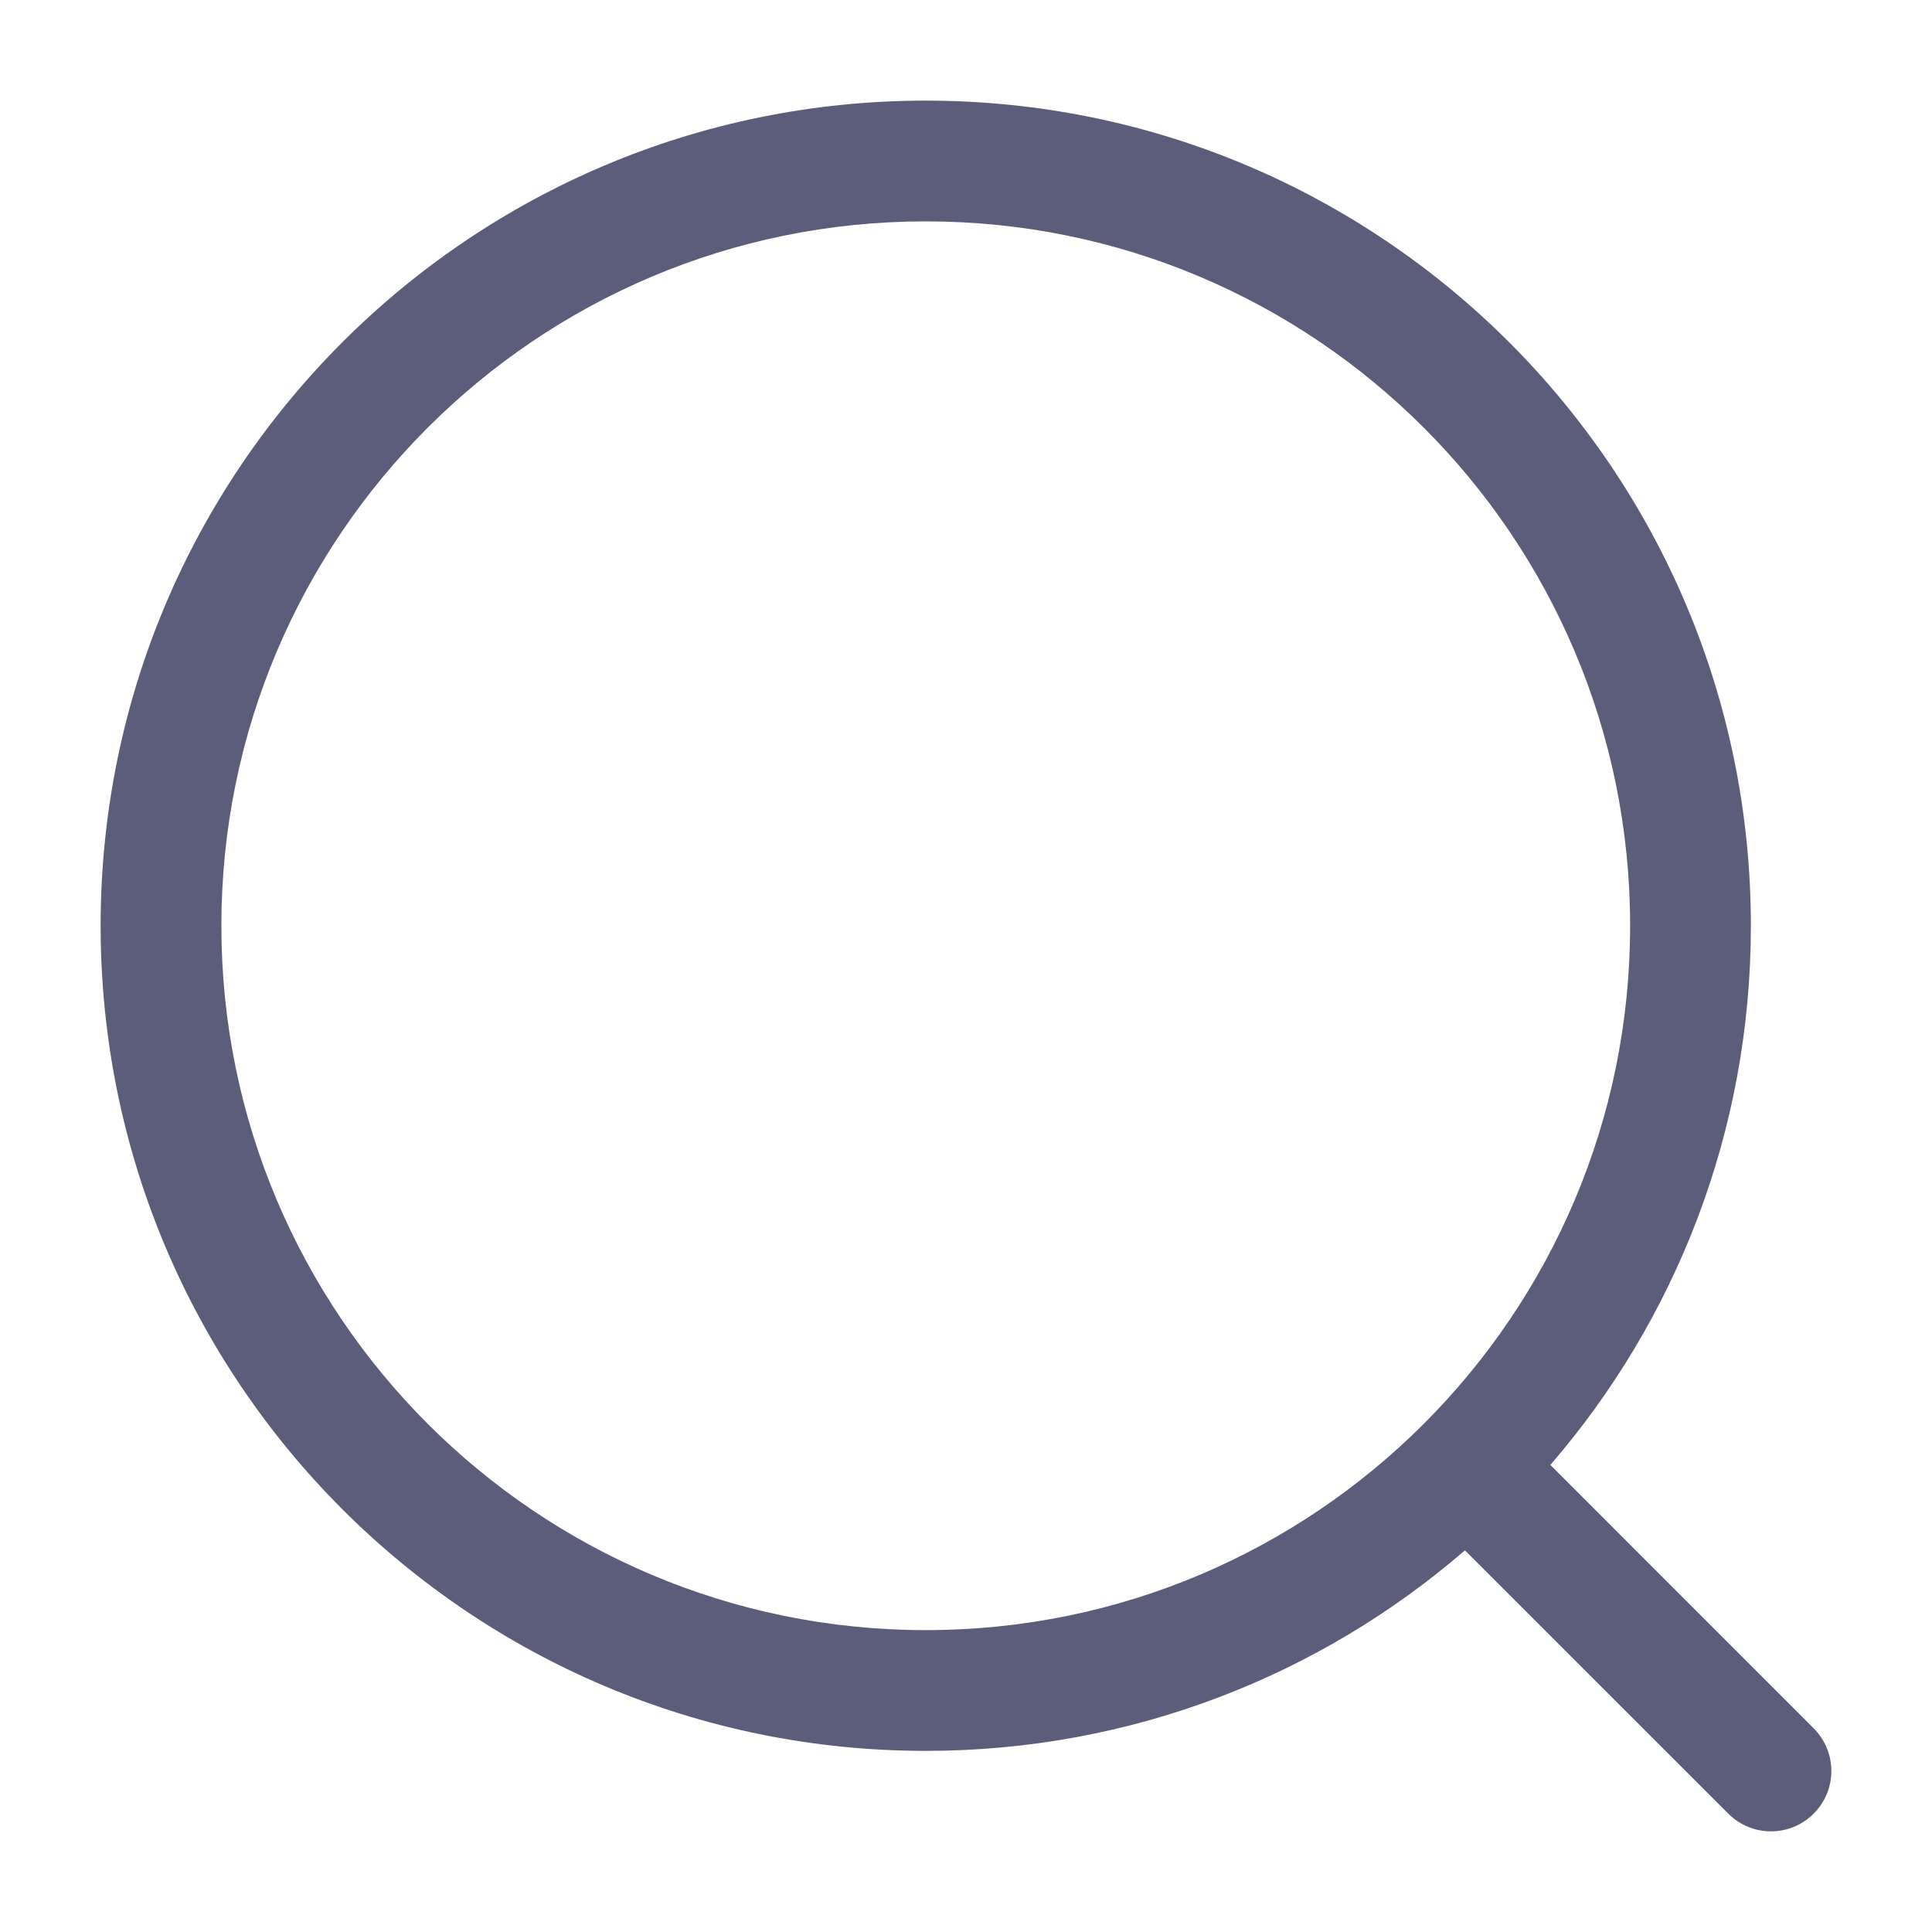
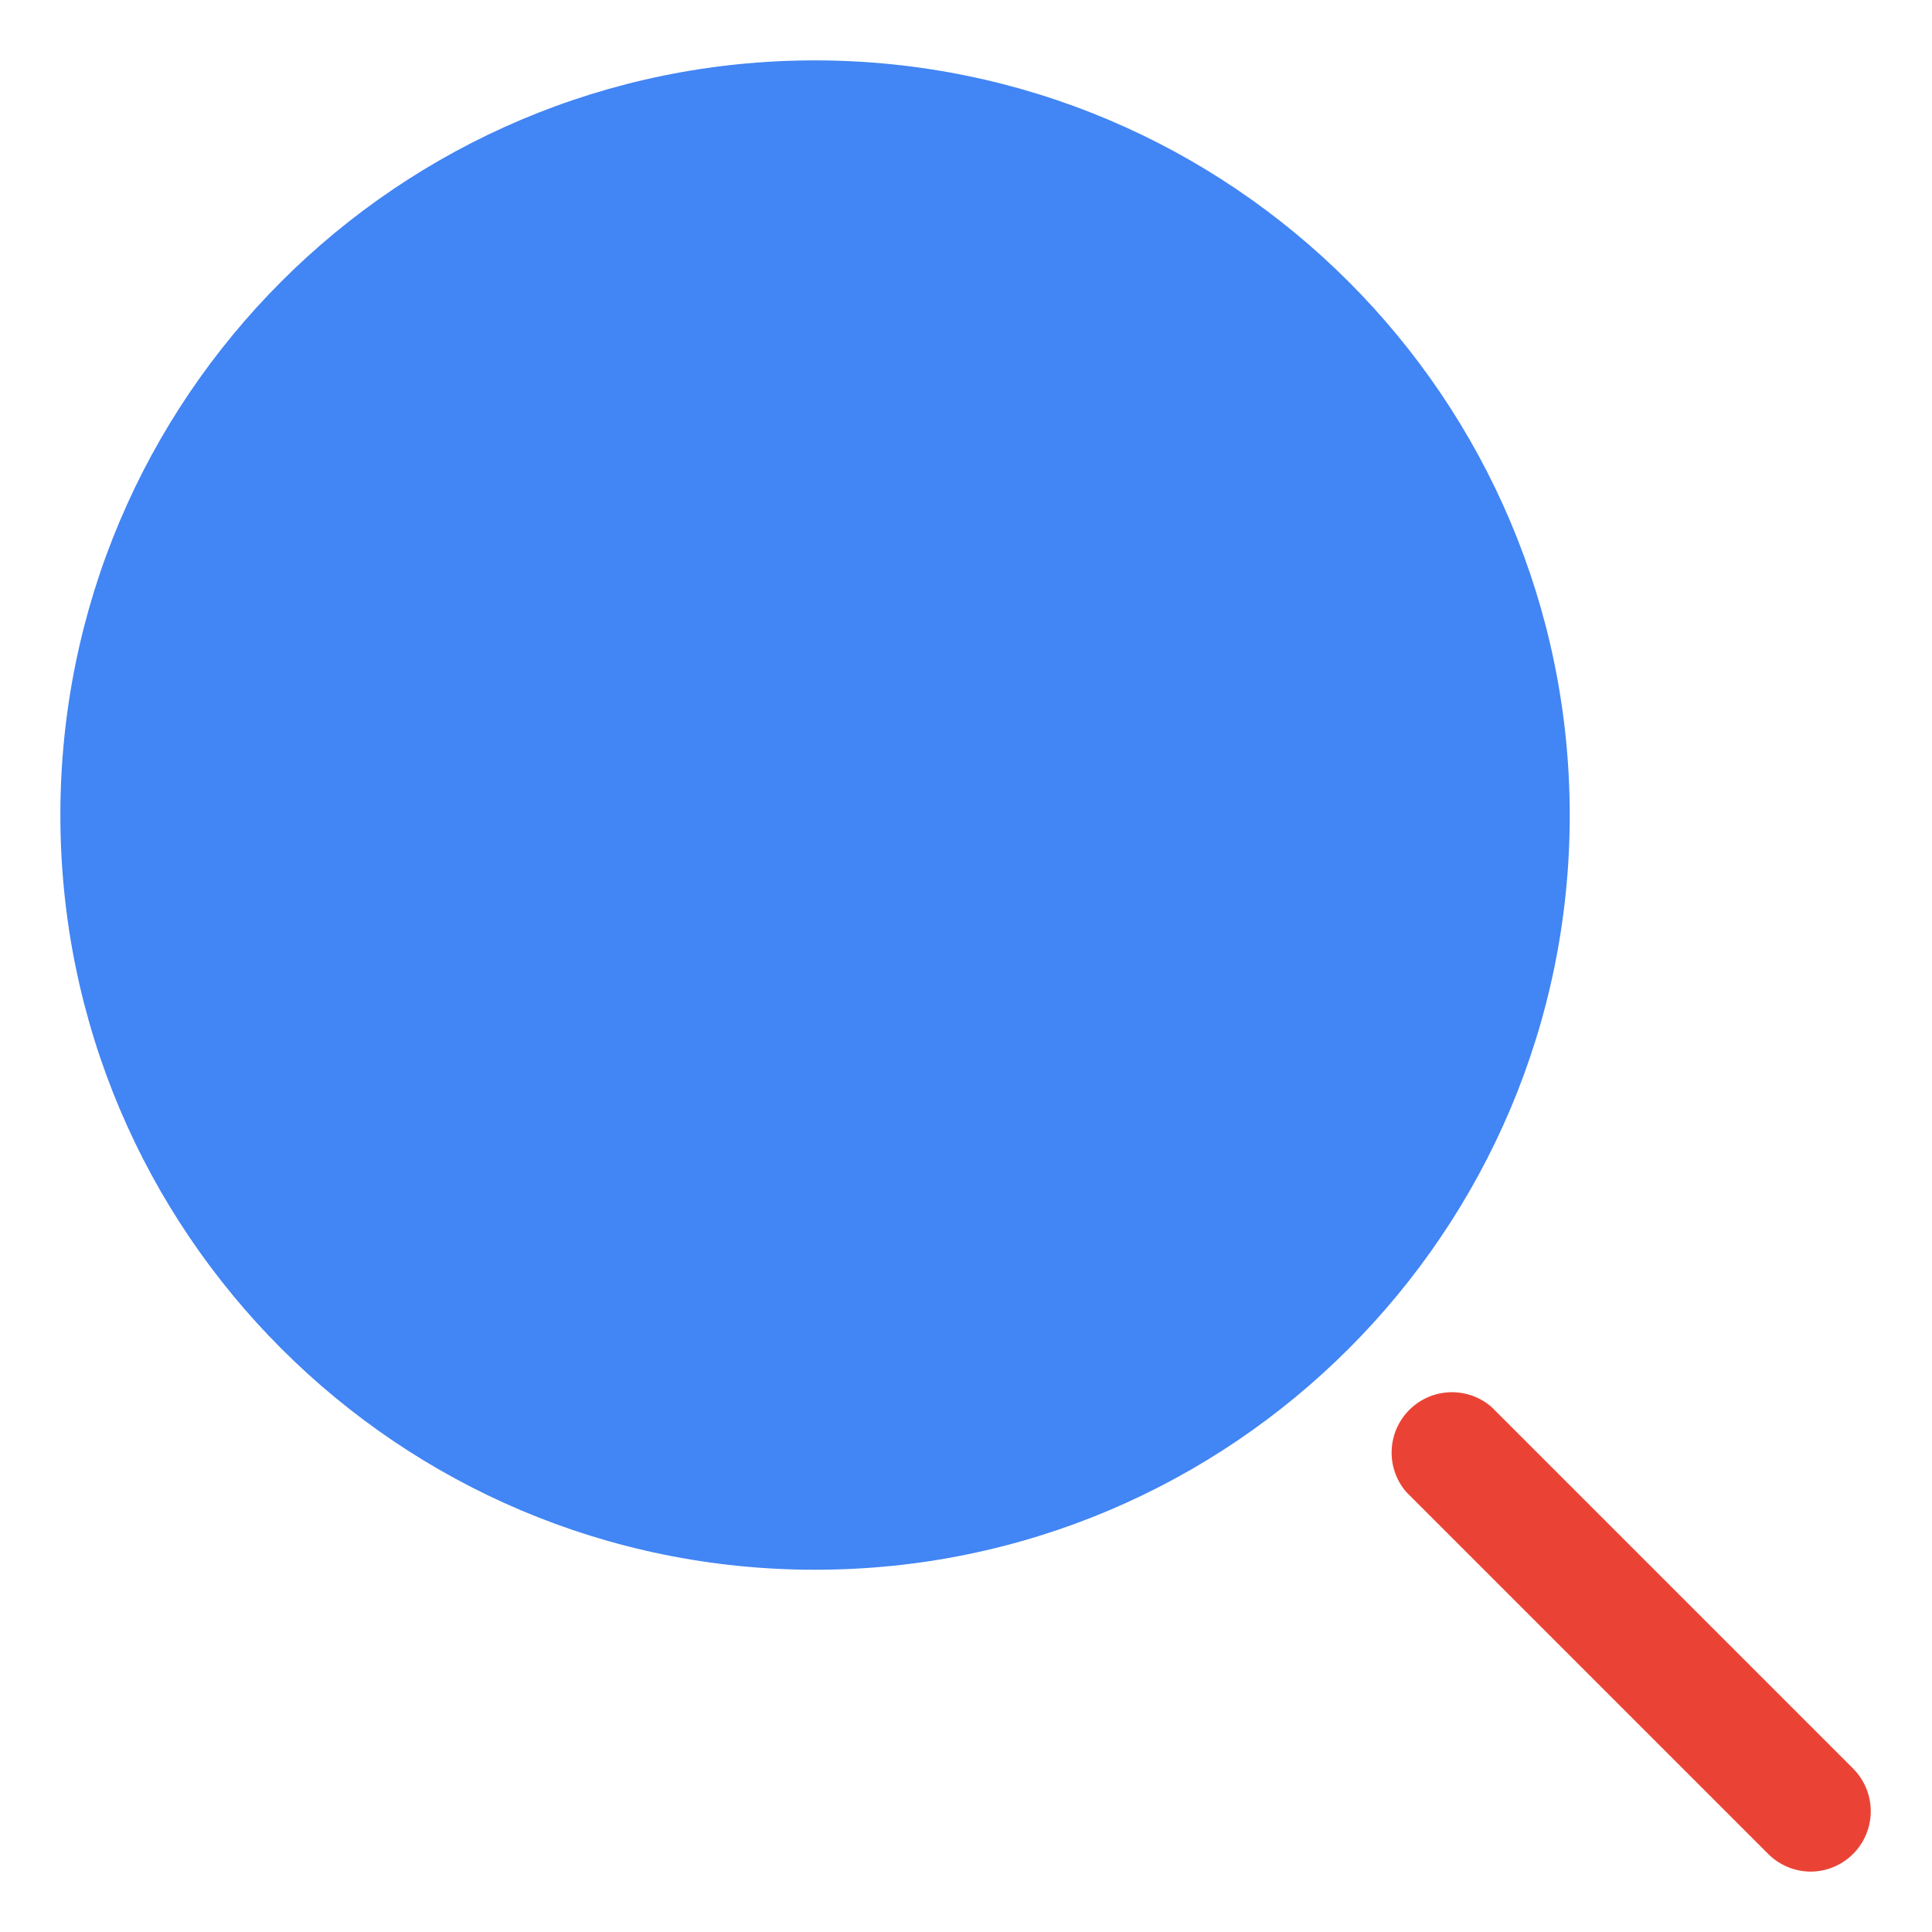
- <svg xmlns="http://www.w3.org/2000/svg" width="24" height="24" viewBox="0 0 24 24" fill="none">
-   <path fill-rule="evenodd" clip-rule="evenodd" d="M11.5 2.75C6.668 2.75 2.75 6.668 2.75 11.5C2.75 16.332 6.668 20.25 11.5 20.25C16.332 20.25 20.25 16.332 20.25 11.5C20.25 6.668 16.332 2.75 11.5 2.75ZM1.25 11.5C1.25 5.839 5.839 1.25 11.5 1.25C17.161 1.25 21.75 5.839 21.75 11.5C21.75 14.06 20.811 16.402 19.259 18.198L22.53 21.47C22.823 21.763 22.823 22.237 22.53 22.53C22.237 22.823 21.763 22.823 21.47 22.53L18.198 19.259C16.402 20.811 14.06 21.75 11.5 21.75C5.839 21.75 1.25 17.161 1.25 11.5Z" fill="#5C5C7B" />
+ <svg xmlns="http://www.w3.org/2000/svg" viewBox="0 0 32 32" id="Search">
+   <path fill="#4285f4" d="M13.5 1A12.5 12.5 0 1 0 26 13.5 12.51 12.51 0 0 0 13.5 1Z" class="color07b6e5 svgShape" />
+   <path fill="#ea4335" d="M30 31a1 1 0 0 1-.71-.29l-6-6a1 1 0 0 1 1.41-1.41l6 6A1 1 0 0 1 30 31Z" class="color0884a5 svgShape" />
</svg>
